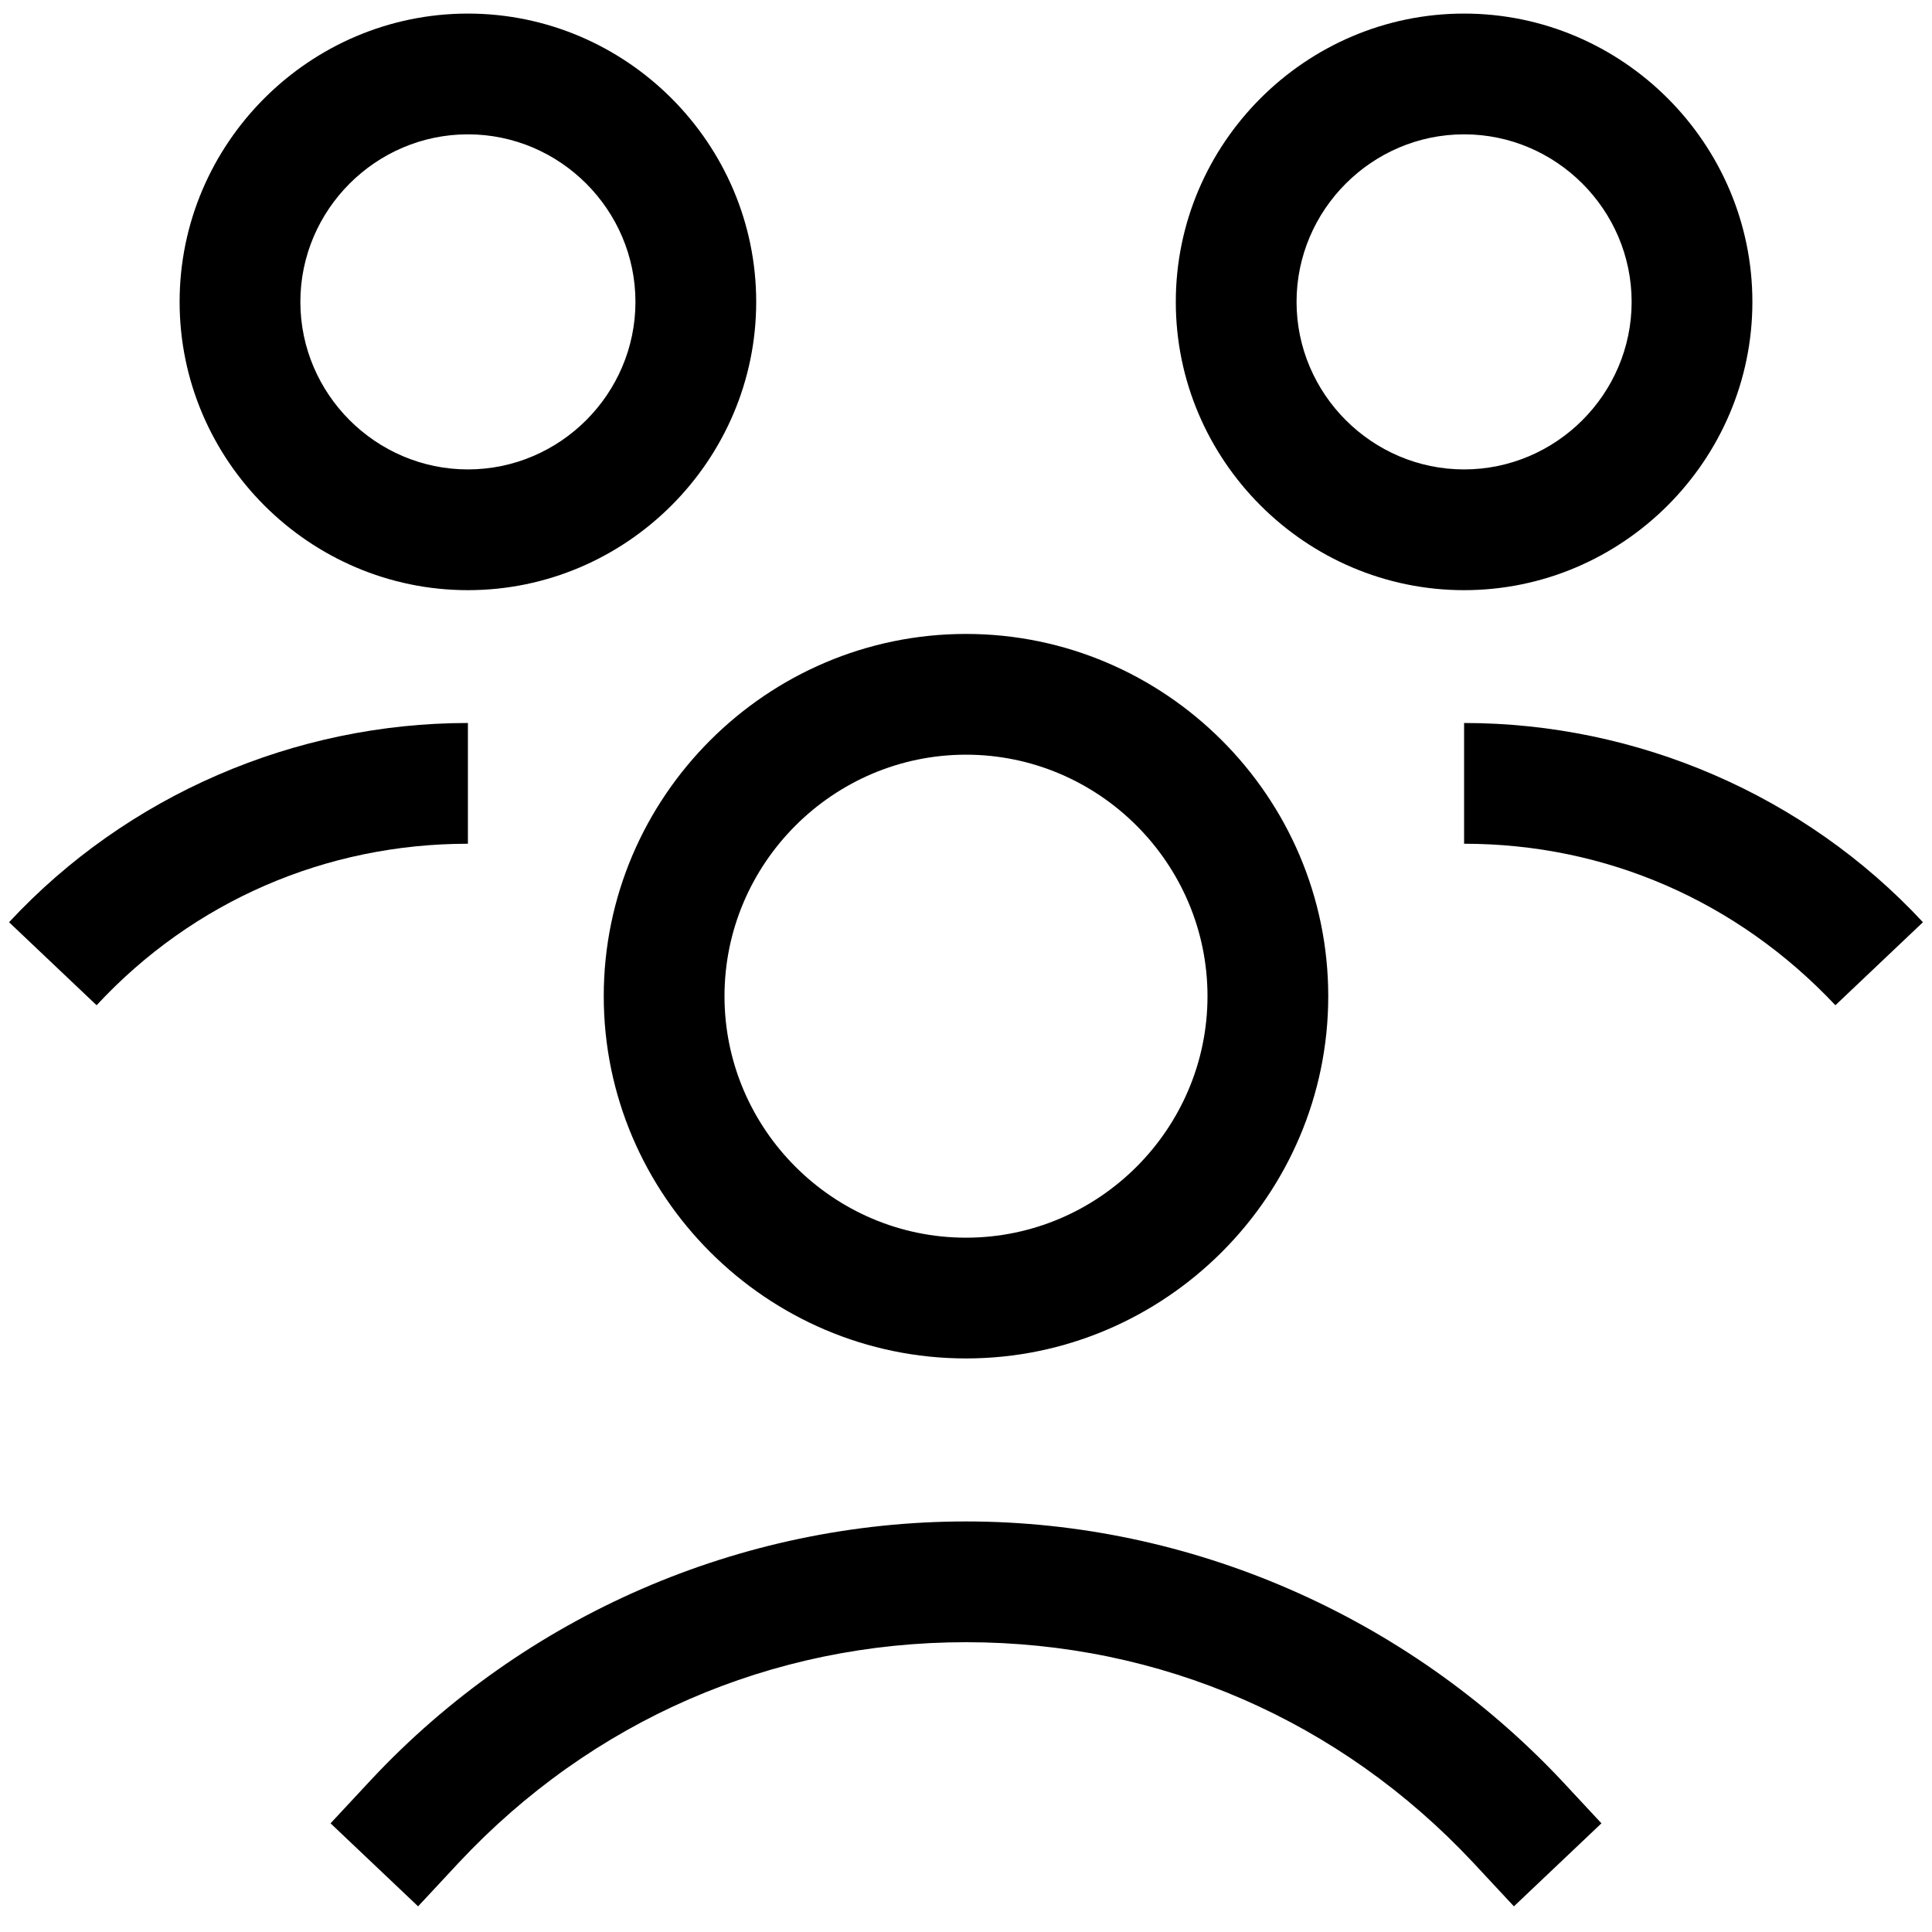
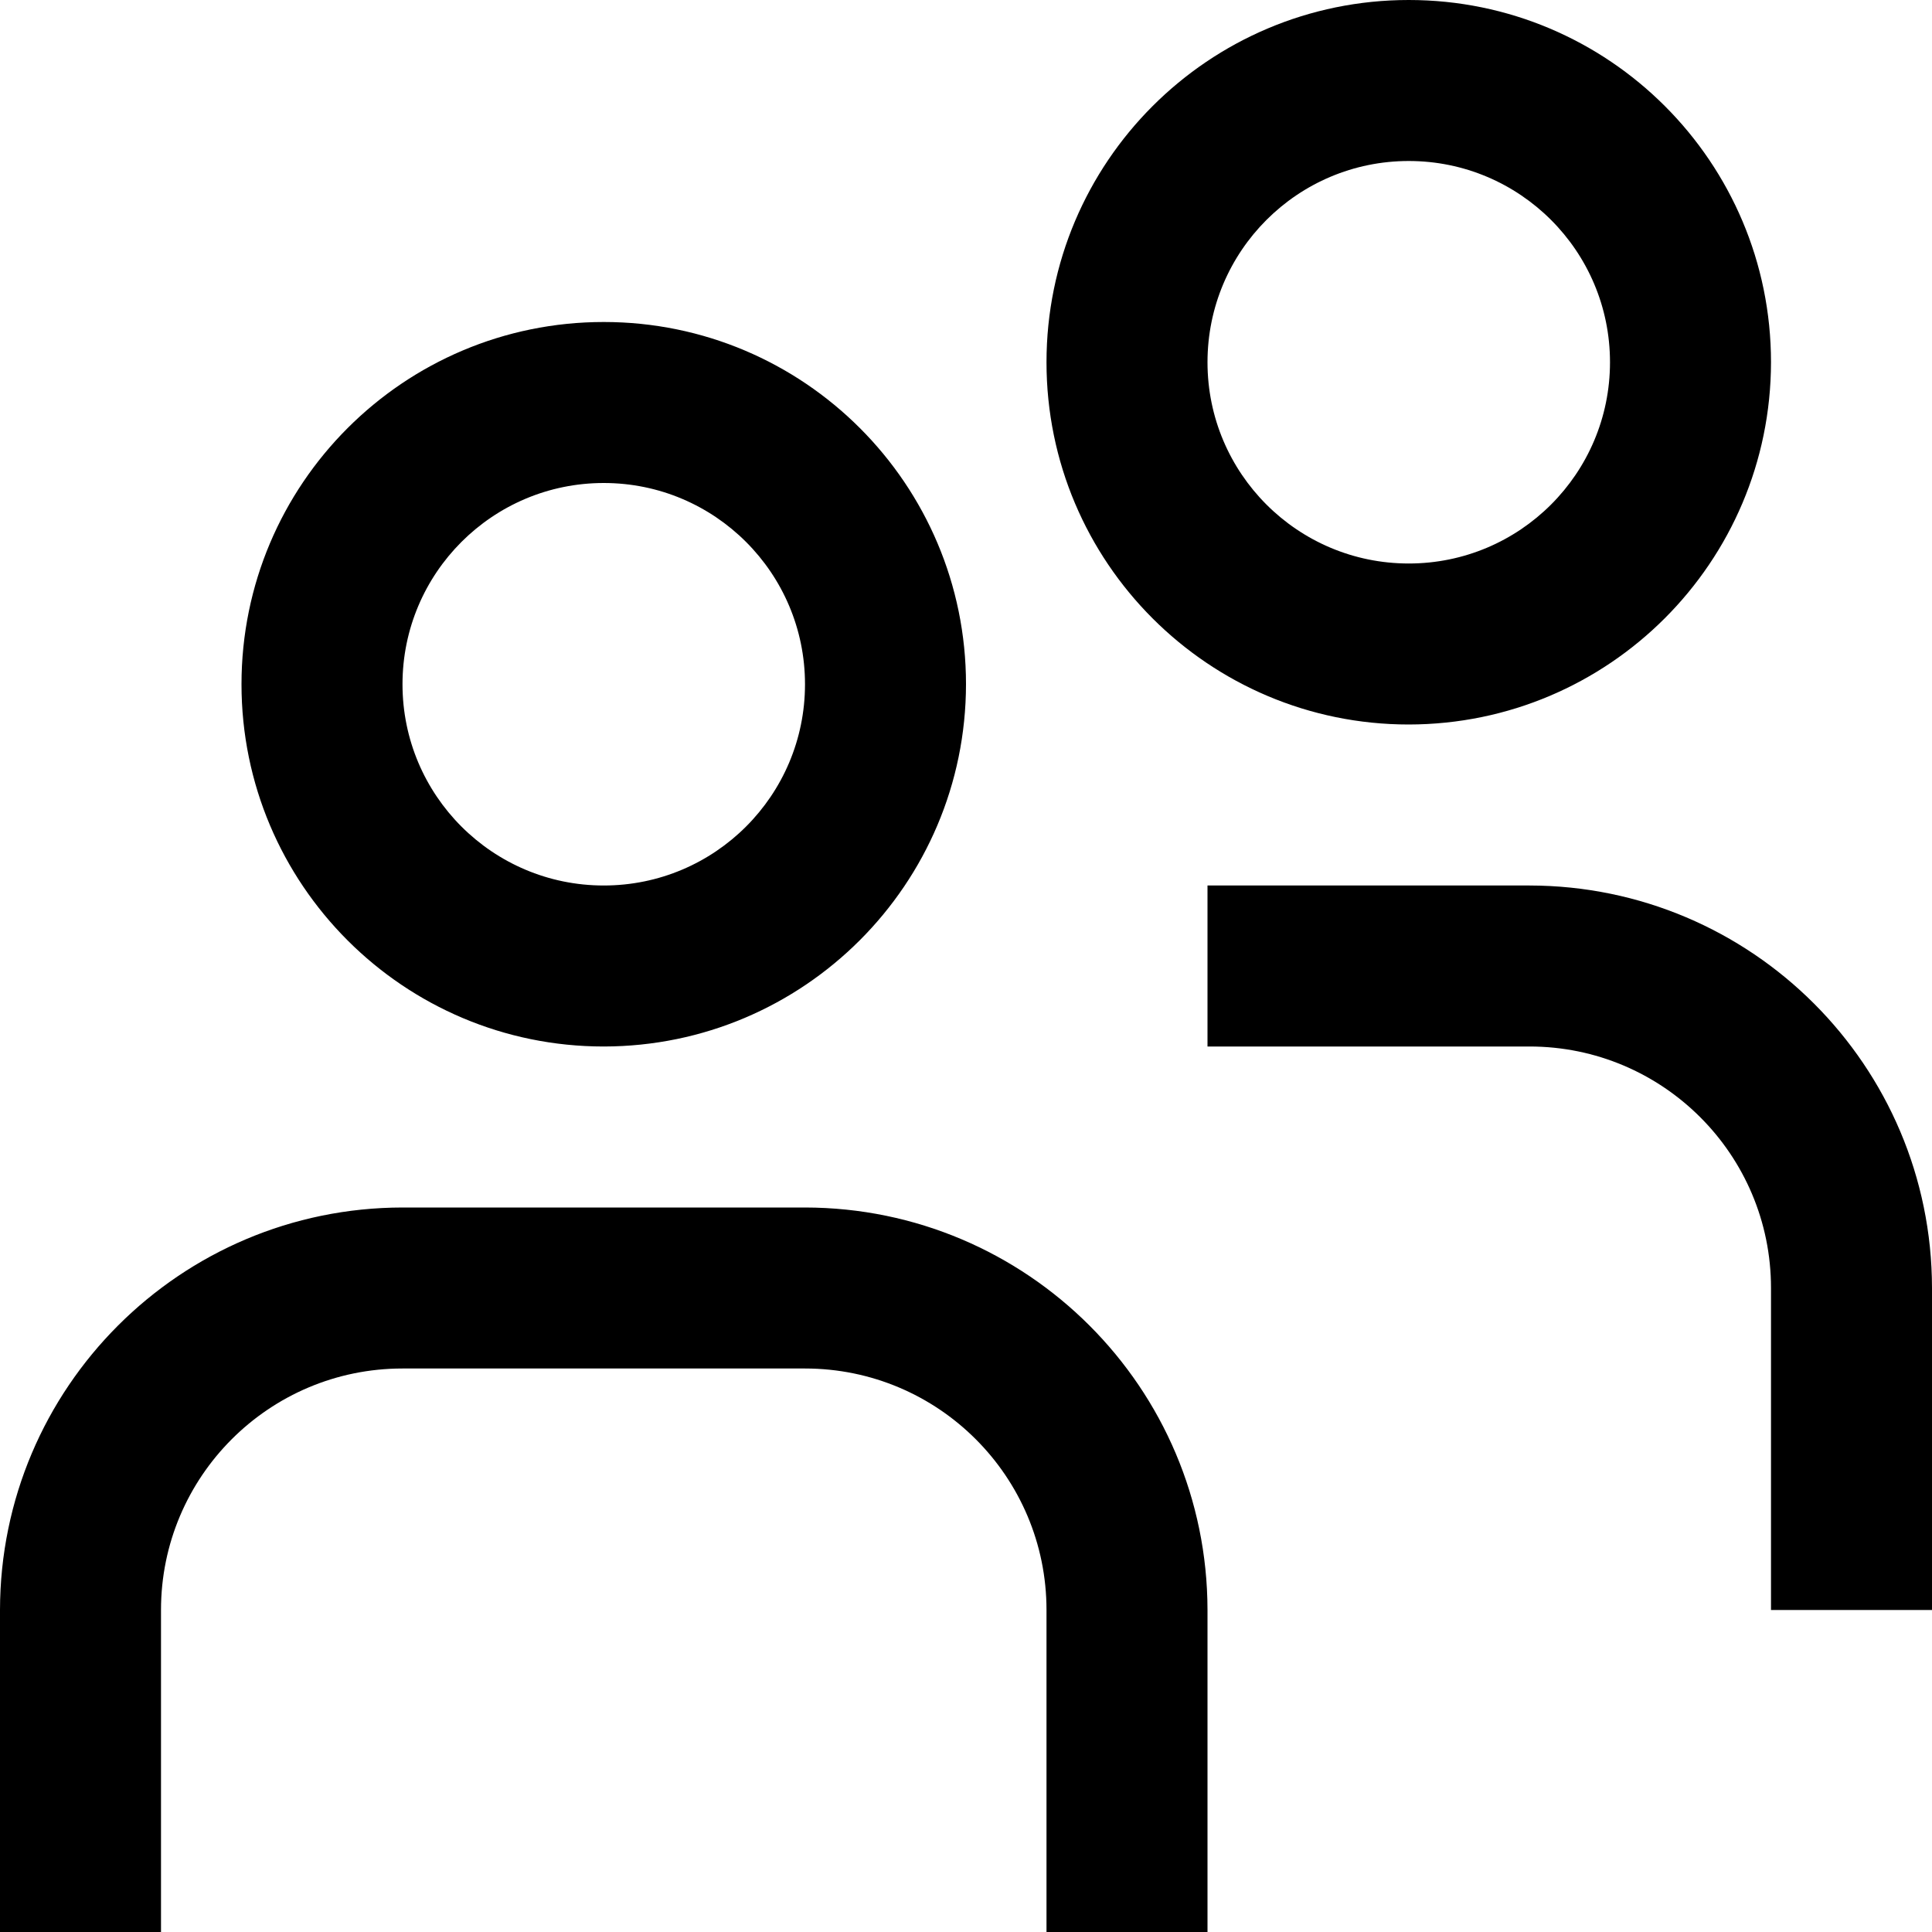
- <svg xmlns="http://www.w3.org/2000/svg" fill="#000000" width="800px" height="800px" viewBox="0 0 128 128" id="Layer_1" version="1.1" xml:space="preserve">
-   <g>
-     <path d="M64,42c-13.2,0-24,10.8-24,24s10.8,24,24,24s24-10.8,24-24S77.2,42,64,42z M64,82c-8.8,0-16-7.2-16-16s7.2-16,16-16   s16,7.2,16,16S72.8,82,64,82z" />
-     <path d="M64,100.8c-14.9,0-29.2,6.2-39.4,17.1l-2.7,2.9l5.8,5.5l2.7-2.9c8.8-9.4,20.7-14.6,33.6-14.6s24.8,5.2,33.6,14.6l2.7,2.9   l5.8-5.5l-2.7-2.9C93.2,107.1,78.9,100.8,64,100.8z" />
-     <path d="M97,47.9v8c9.4,0,18.1,3.8,24.6,10.7l5.8-5.5C119.6,52.7,108.5,47.9,97,47.9z" />
-     <path d="M116.1,20c0-10.5-8.6-19.1-19.1-19.1S77.9,9.5,77.9,20S86.5,39.1,97,39.1S116.1,30.5,116.1,20z M85.9,20   c0-6.1,5-11.1,11.1-11.1s11.1,5,11.1,11.1s-5,11.1-11.1,11.1S85.9,26.1,85.9,20z" />
-     <path d="M31,47.9c-11.5,0-22.6,4.8-30.4,13.2l5.8,5.5c6.4-6.9,15.2-10.7,24.6-10.7V47.9z" />
-     <path d="M50.1,20C50.1,9.5,41.5,0.9,31,0.9S11.9,9.5,11.9,20S20.5,39.1,31,39.1S50.1,30.5,50.1,20z M31,31.1   c-6.1,0-11.1-5-11.1-11.1S24.9,8.9,31,8.9s11.1,5,11.1,11.1S37.1,31.1,31,31.1z" />
-   </g>
+ <svg xmlns="http://www.w3.org/2000/svg" id="Layer_1" height="512" viewBox="0 0 24 24" width="512" data-name="Layer 1">
+   <path d="m7.5 13a4.5 4.5 0 1 1 4.5-4.5 4.505 4.505 0 0 1 -4.5 4.5zm0-7a2.5 2.5 0 1 0 2.5 2.5 2.5 2.5 0 0 0 -2.5-2.5zm7.5 14a5.006 5.006 0 0 0 -5-5h-5a5.006 5.006 0 0 0 -5 5v4h2v-4a3 3 0 0 1 3-3h5a3 3 0 0 1 3 3v4h2zm2.5-11a4.5 4.5 0 1 1 4.5-4.5 4.505 4.505 0 0 1 -4.5 4.5zm0-7a2.5 2.5 0 1 0 2.5 2.5 2.5 2.5 0 0 0 -2.5-2.5zm6.5 14a5.006 5.006 0 0 0 -5-5h-4v2h4a3 3 0 0 1 3 3v4h2z" />
</svg>
